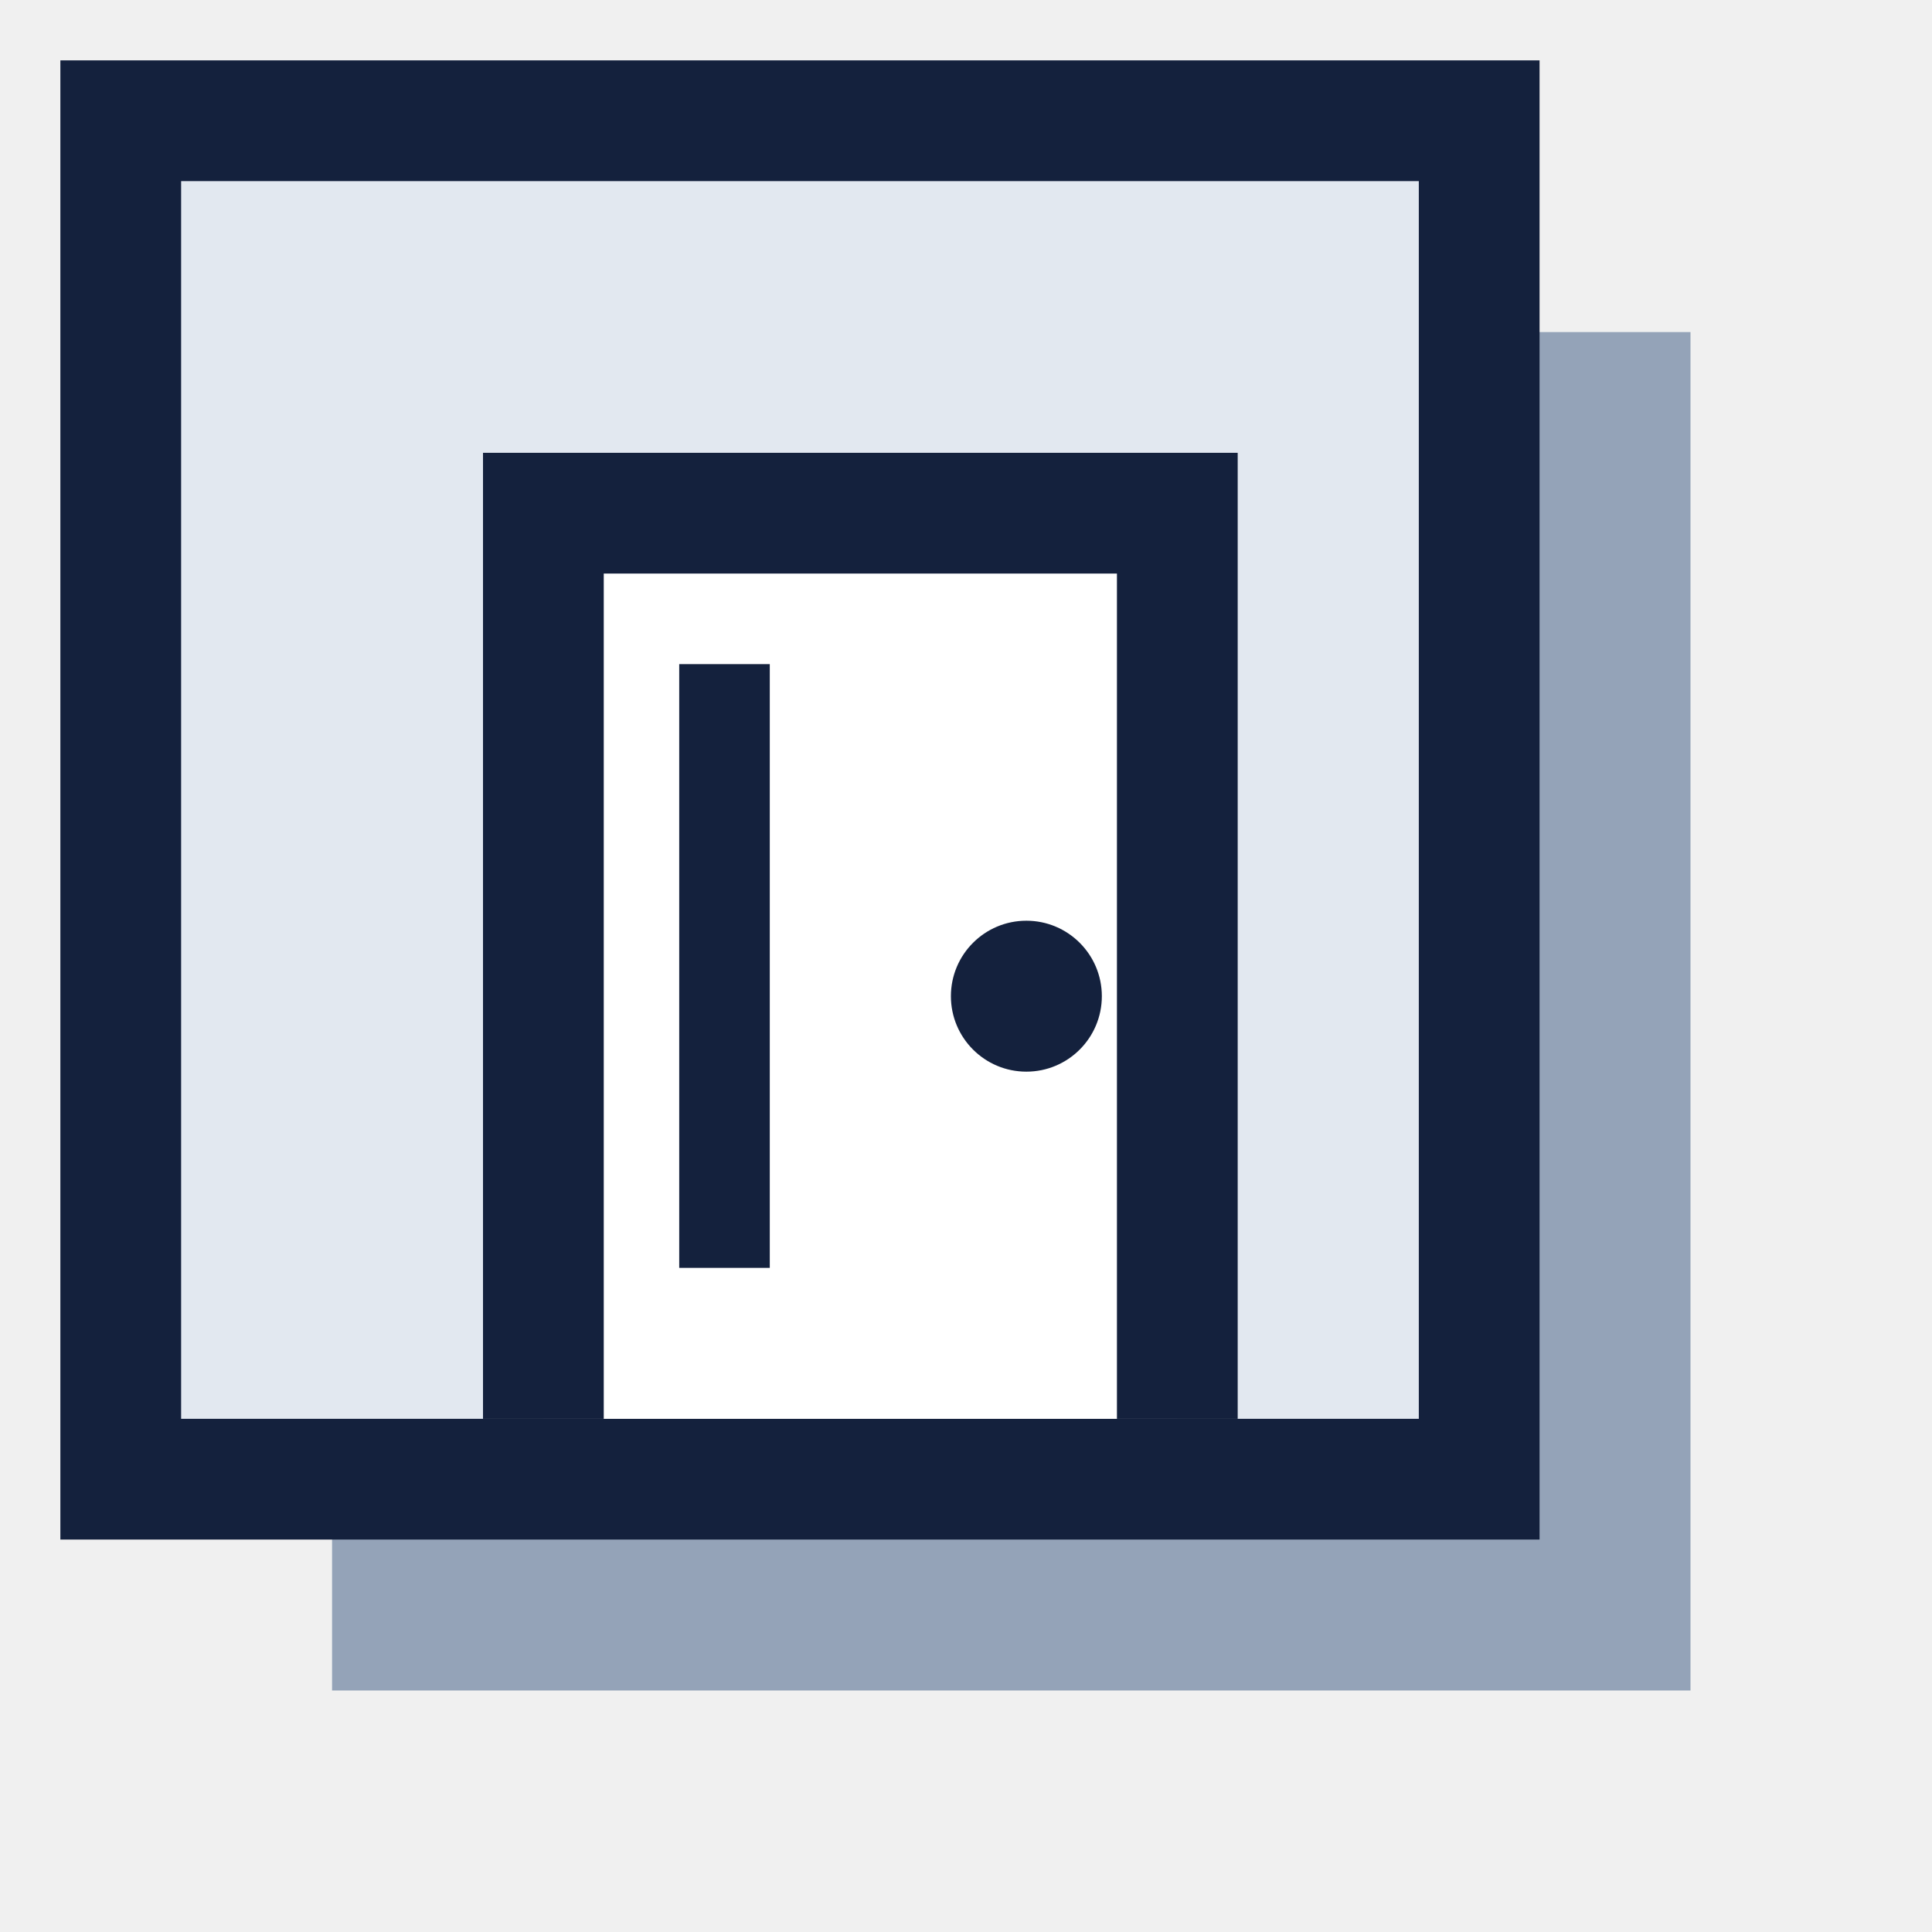
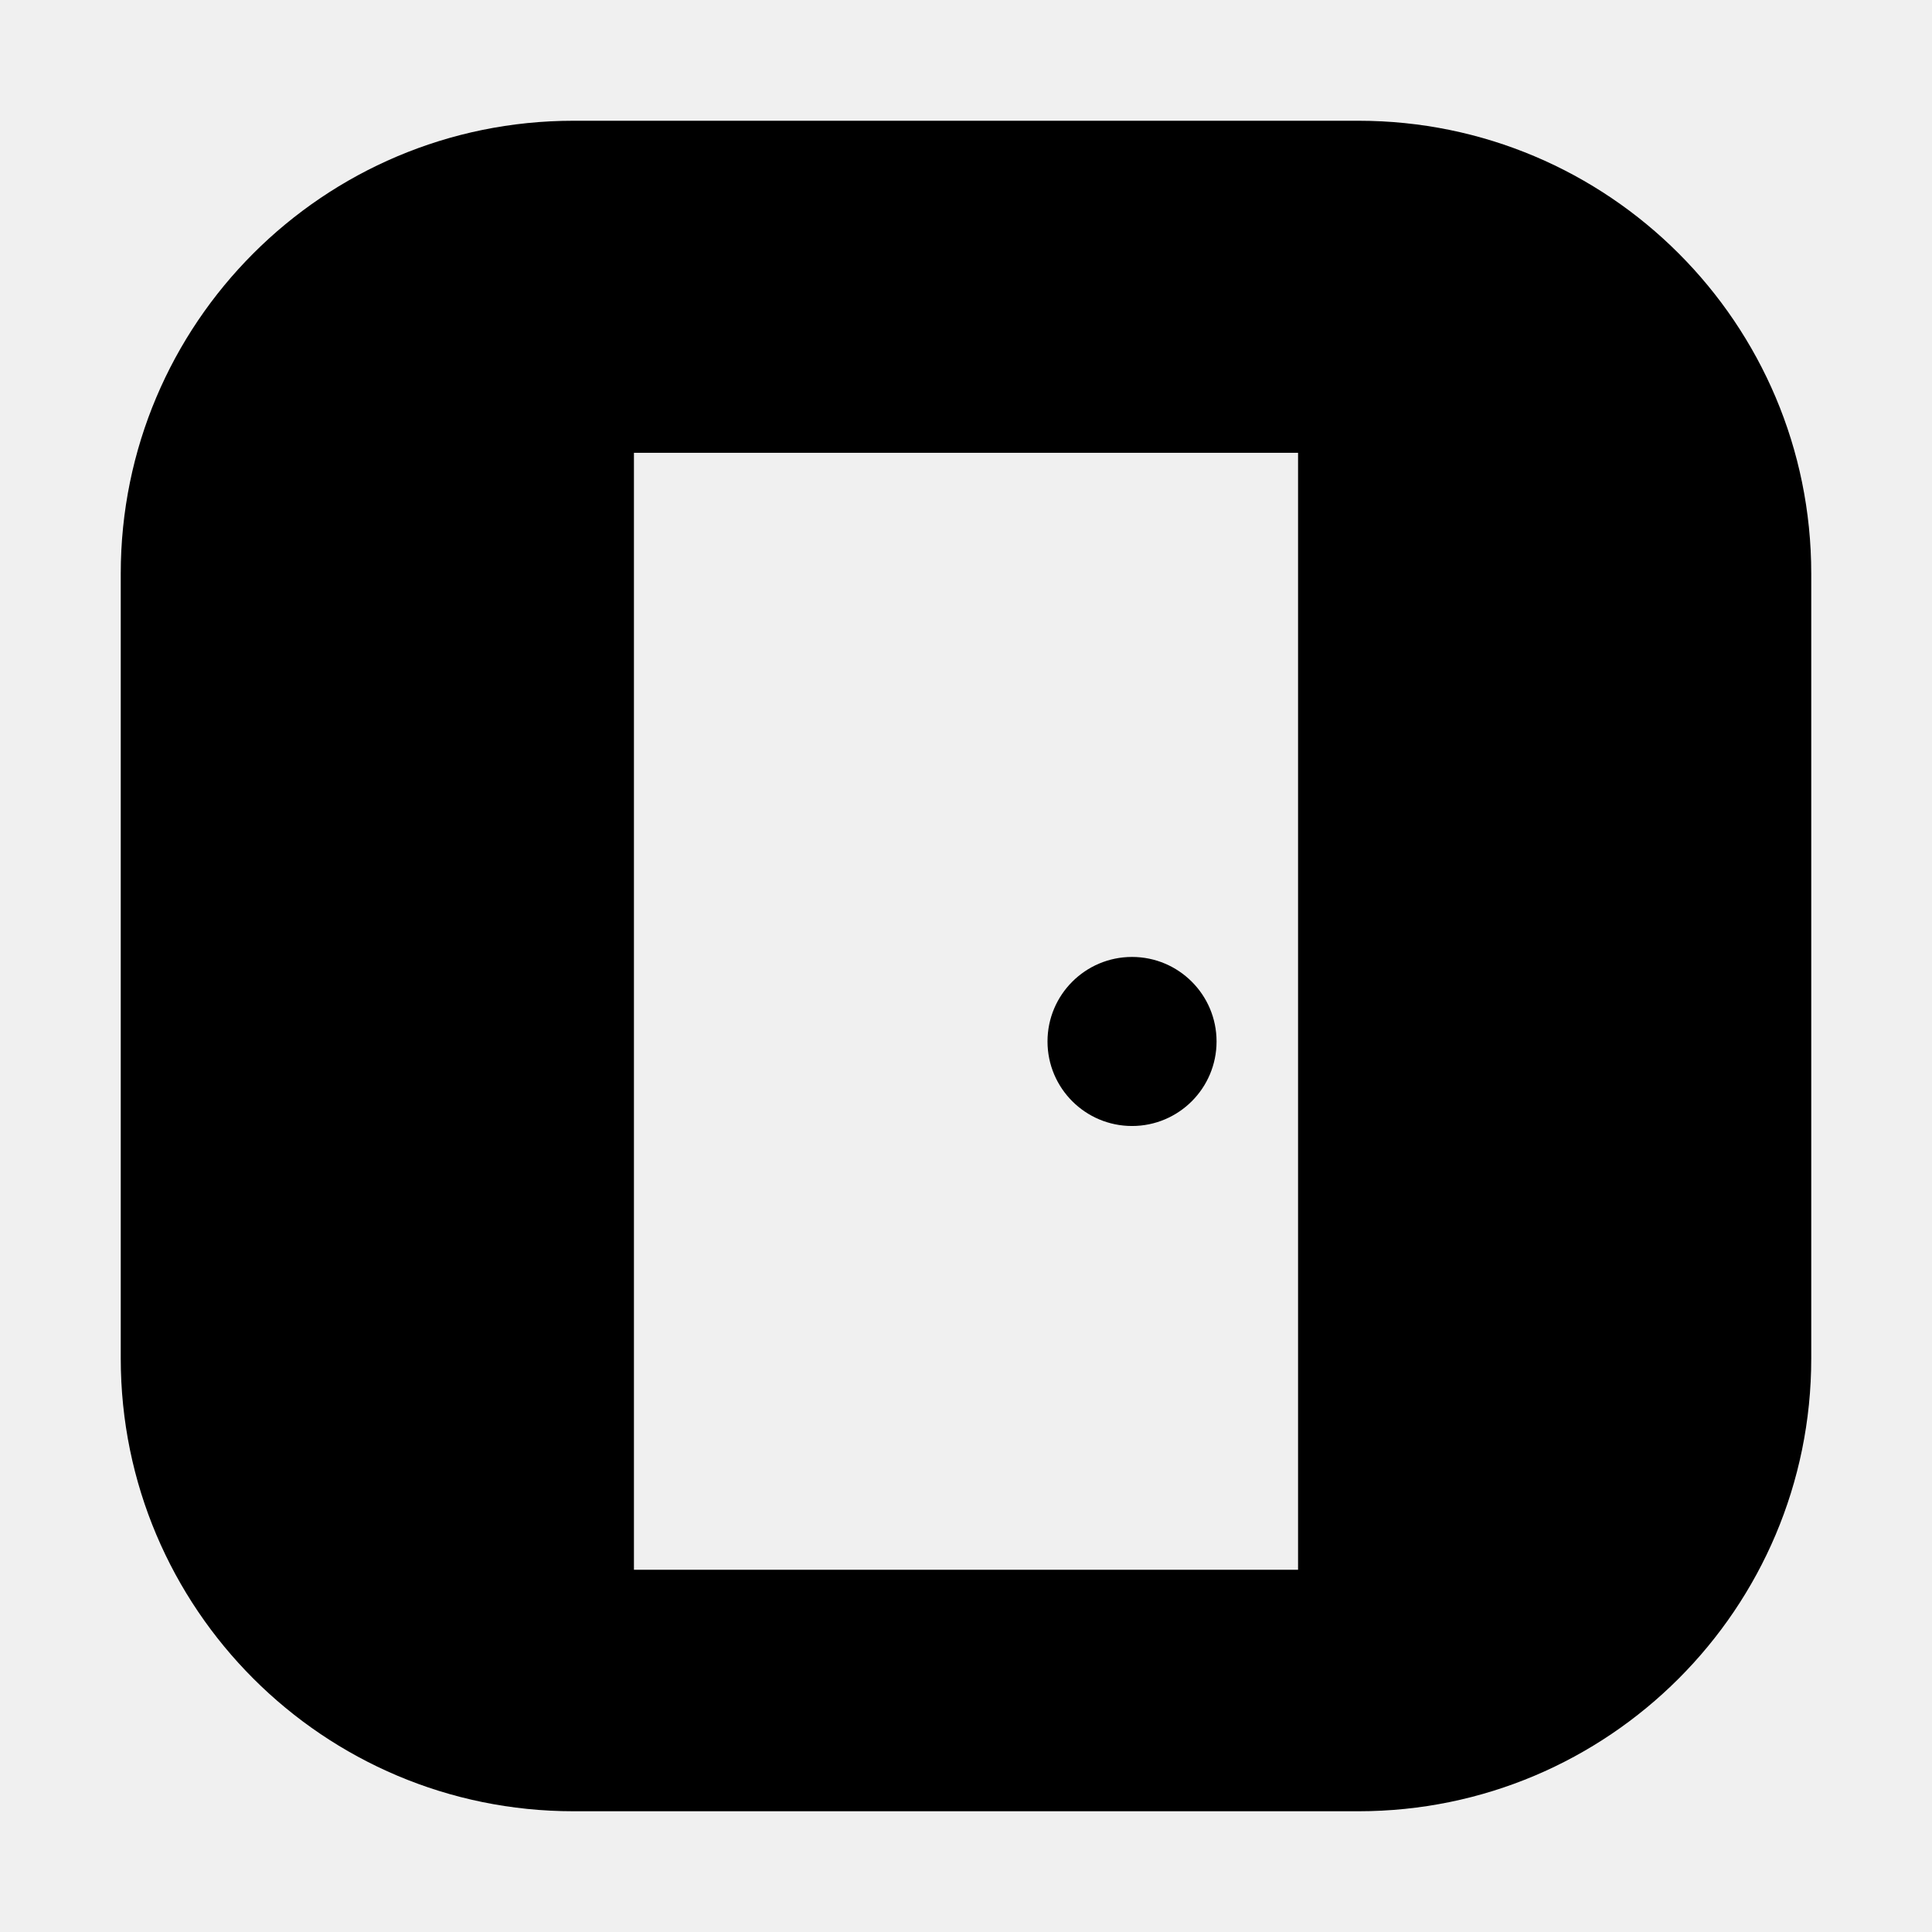
- <svg xmlns="http://www.w3.org/2000/svg" viewBox="0 0 64 64" role="img" aria-label="Doorman">
-   <rect x="11" y="11" width="45" height="45" fill="#94a3b8" />
-   <rect x="4" y="4" width="45" height="45" fill="#e2e8f0" stroke="#14213d" stroke-width="4" />
-   <path d="M18 47V17h21v30" fill="#ffffff" stroke="#14213d" stroke-width="4" stroke-linejoin="miter" />
-   <path d="M24 22v20" stroke="#14213d" stroke-width="3" />
-   <circle cx="34" cy="33" r="2.5" fill="#14213d" />
+ <svg xmlns="http://www.w3.org/2000/svg" viewBox="0 0 64 64">
+   <path fill-rule="evenodd" d="M19 4h26a15 15 0 0 1 15 15v26a15 15 0 0 1-15 15H19A15 15 0 0 1 4 45V19A15 15 0 0 1 19 4zM21 52h22V15H21zm16.5-20.3a2.8 2.8 0 1 0 0 5.6 2.8 2.8 0 0 0 0-5.6z" />
</svg>
